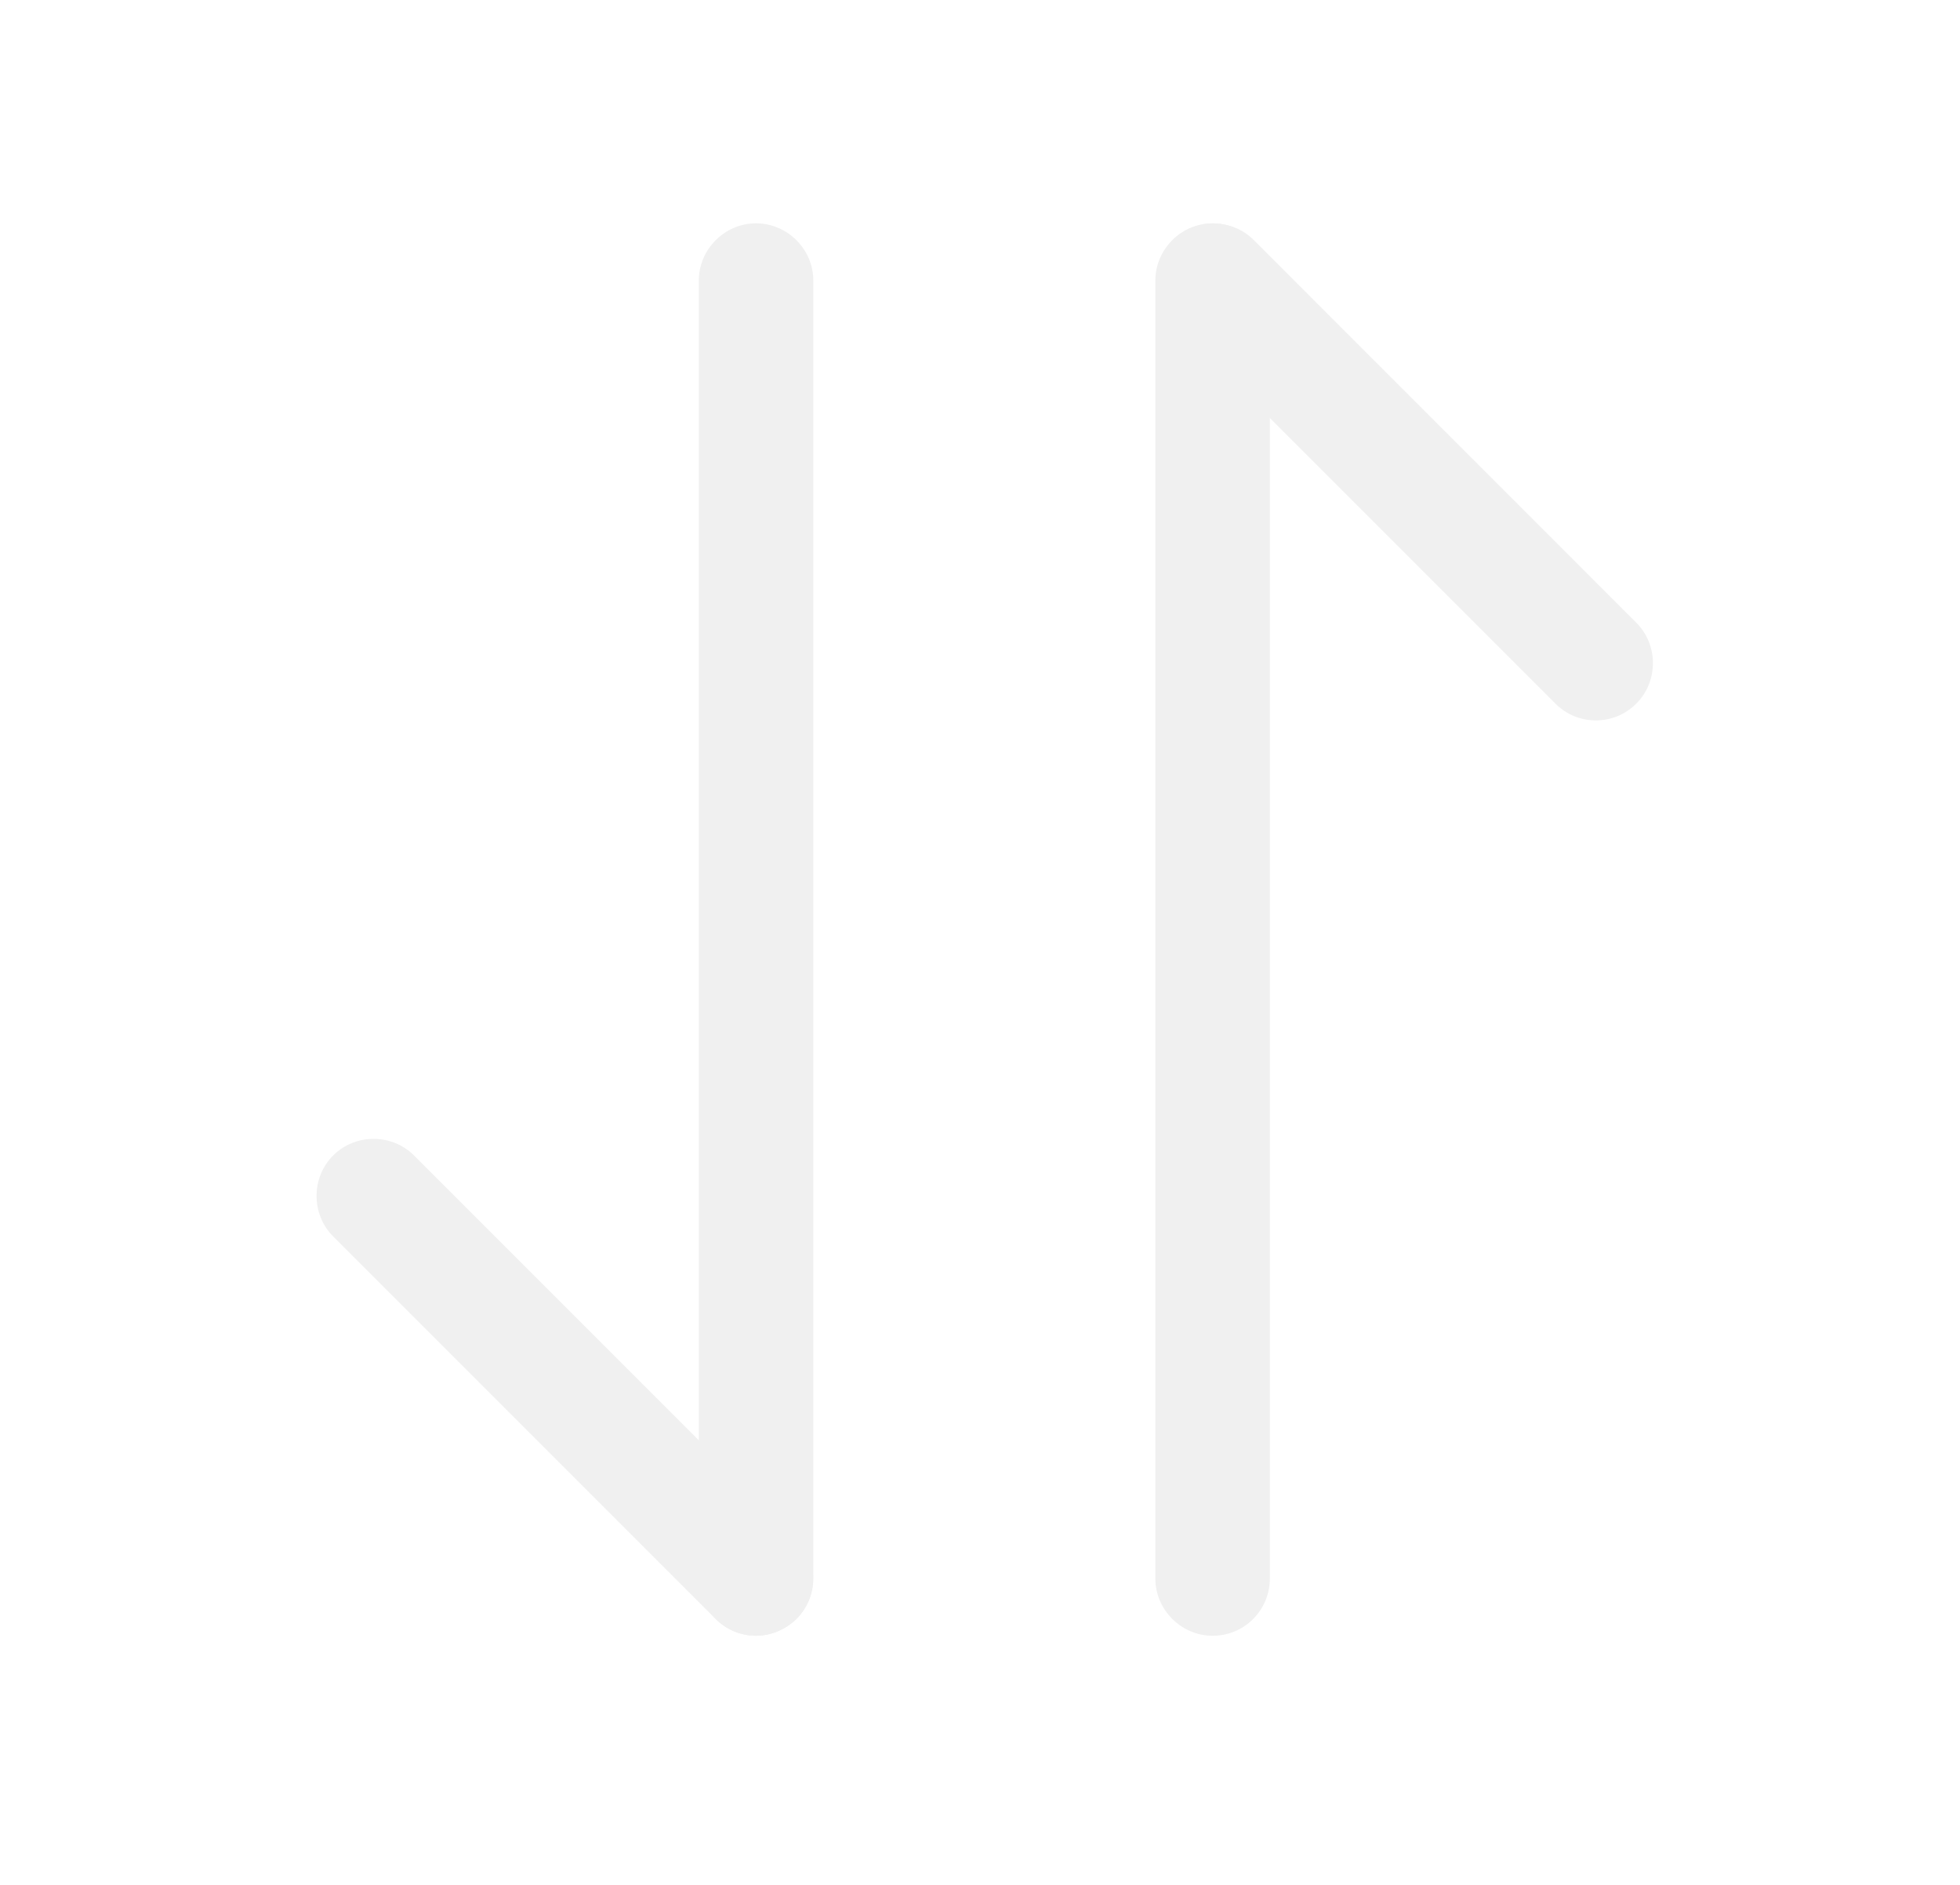
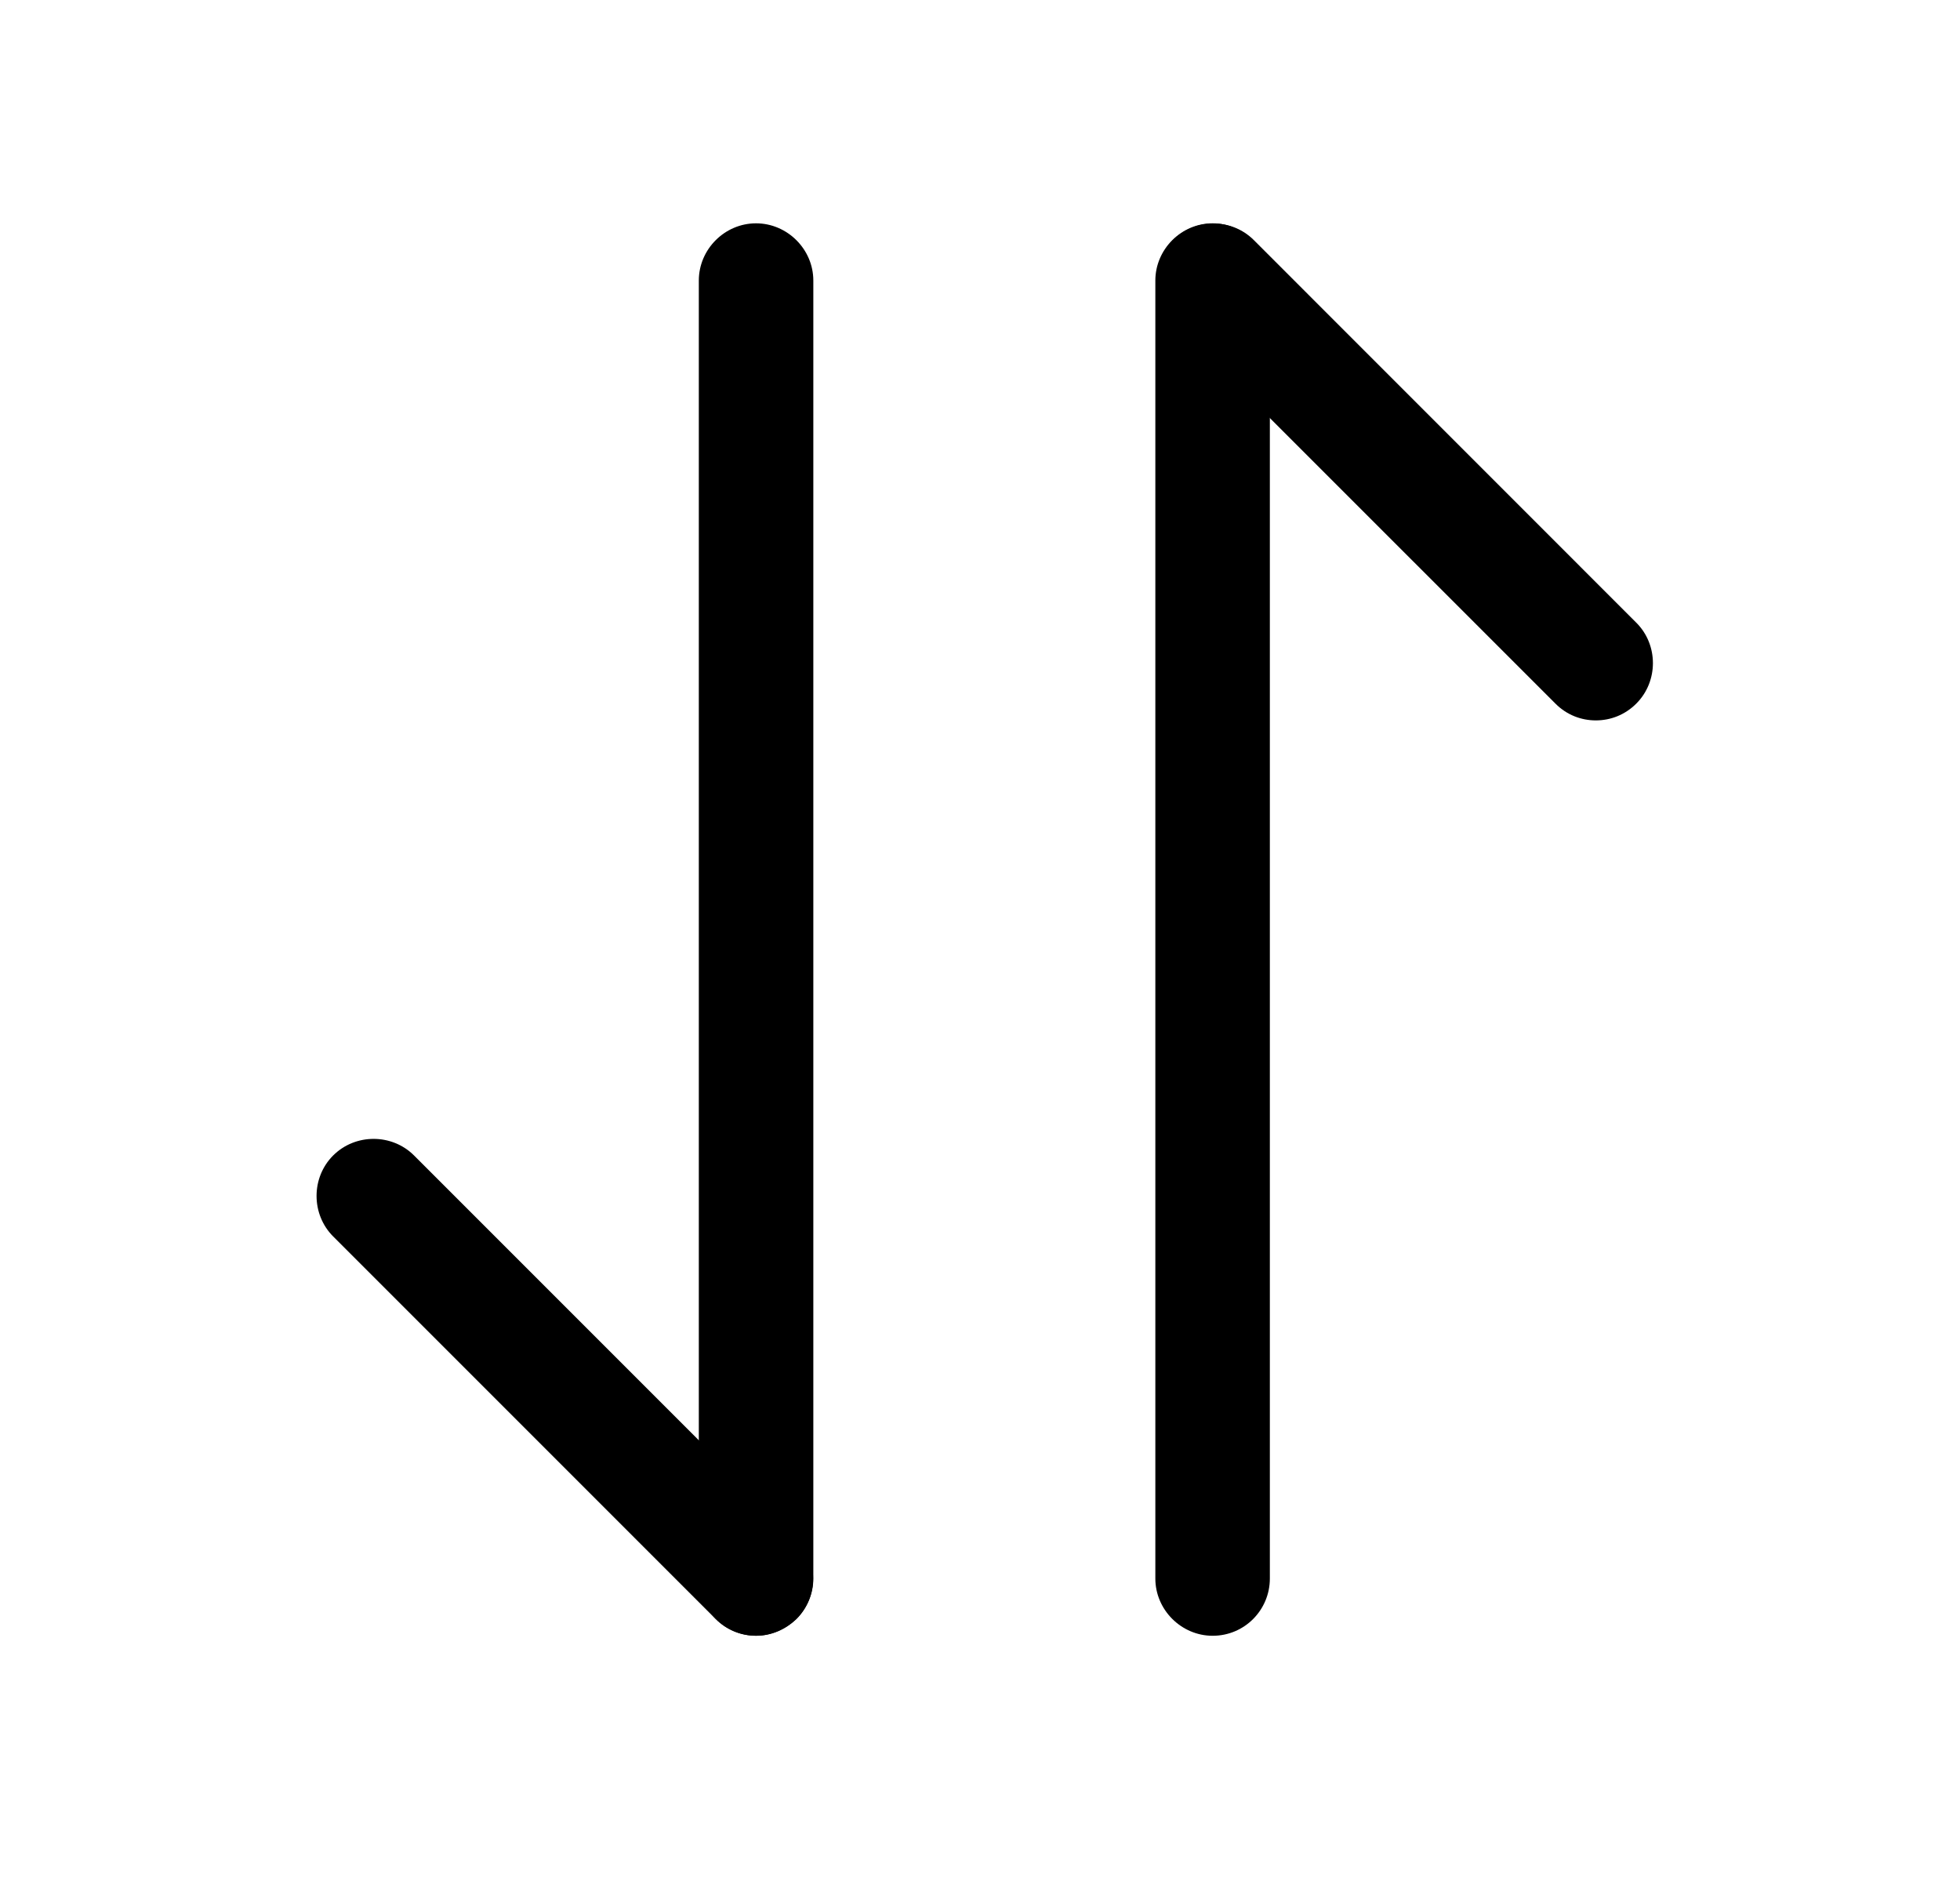
<svg xmlns="http://www.w3.org/2000/svg" width="26" height="25" viewBox="0 0 26 25" fill="none">
-   <path d="M10.03 21.695C9.837 21.695 9.645 21.625 9.493 21.473L4.419 16.399C4.126 16.105 4.126 15.619 4.419 15.326C4.713 15.032 5.199 15.032 5.493 15.326L10.566 20.399C10.86 20.693 10.86 21.179 10.566 21.473C10.414 21.614 10.222 21.695 10.03 21.695Z" fill="#F0F0F0" />
-   <path d="M10.029 21.696C9.614 21.696 9.27 21.352 9.27 20.937V3.721C9.27 3.306 9.614 2.962 10.029 2.962C10.444 2.962 10.789 3.306 10.789 3.721V20.937C10.789 21.352 10.444 21.696 10.029 21.696Z" fill="#F0F0F0" />
-   <path d="M21.169 9.555C20.977 9.555 20.784 9.484 20.633 9.332L15.559 4.259C15.265 3.965 15.265 3.479 15.559 3.185C15.853 2.891 16.339 2.891 16.633 3.185L21.706 8.259C22 8.552 22 9.038 21.706 9.332C21.554 9.484 21.362 9.555 21.169 9.555Z" fill="#F0F0F0" />
-   <path d="M16.086 21.696C15.671 21.696 15.326 21.352 15.326 20.937V3.721C15.326 3.306 15.671 2.962 16.086 2.962C16.501 2.962 16.845 3.306 16.845 3.721V20.937C16.845 21.352 16.511 21.696 16.086 21.696Z" fill="#F0F0F0" />
+   <path d="M10.03 21.695C9.837 21.695 9.645 21.625 9.493 21.473L4.419 16.399C4.126 16.105 4.126 15.619 4.419 15.326C4.713 15.032 5.199 15.032 5.493 15.326L10.566 20.399C10.86 20.693 10.86 21.179 10.566 21.473C10.414 21.614 10.222 21.695 10.03 21.695Z" fill="currentColor" />
+   <path d="M10.029 21.696C9.614 21.696 9.27 21.352 9.27 20.937V3.721C9.27 3.306 9.614 2.962 10.029 2.962C10.444 2.962 10.789 3.306 10.789 3.721V20.937C10.789 21.352 10.444 21.696 10.029 21.696Z" fill="currentColor" />
+   <path d="M21.169 9.555C20.977 9.555 20.784 9.484 20.633 9.332L15.559 4.259C15.265 3.965 15.265 3.479 15.559 3.185C15.853 2.891 16.339 2.891 16.633 3.185L21.706 8.259C22 8.552 22 9.038 21.706 9.332C21.554 9.484 21.362 9.555 21.169 9.555Z" fill="currentColor" />
+   <path d="M16.086 21.696C15.671 21.696 15.326 21.352 15.326 20.937V3.721C15.326 3.306 15.671 2.962 16.086 2.962C16.501 2.962 16.845 3.306 16.845 3.721V20.937C16.845 21.352 16.511 21.696 16.086 21.696Z" fill="currentColor" />
</svg>
